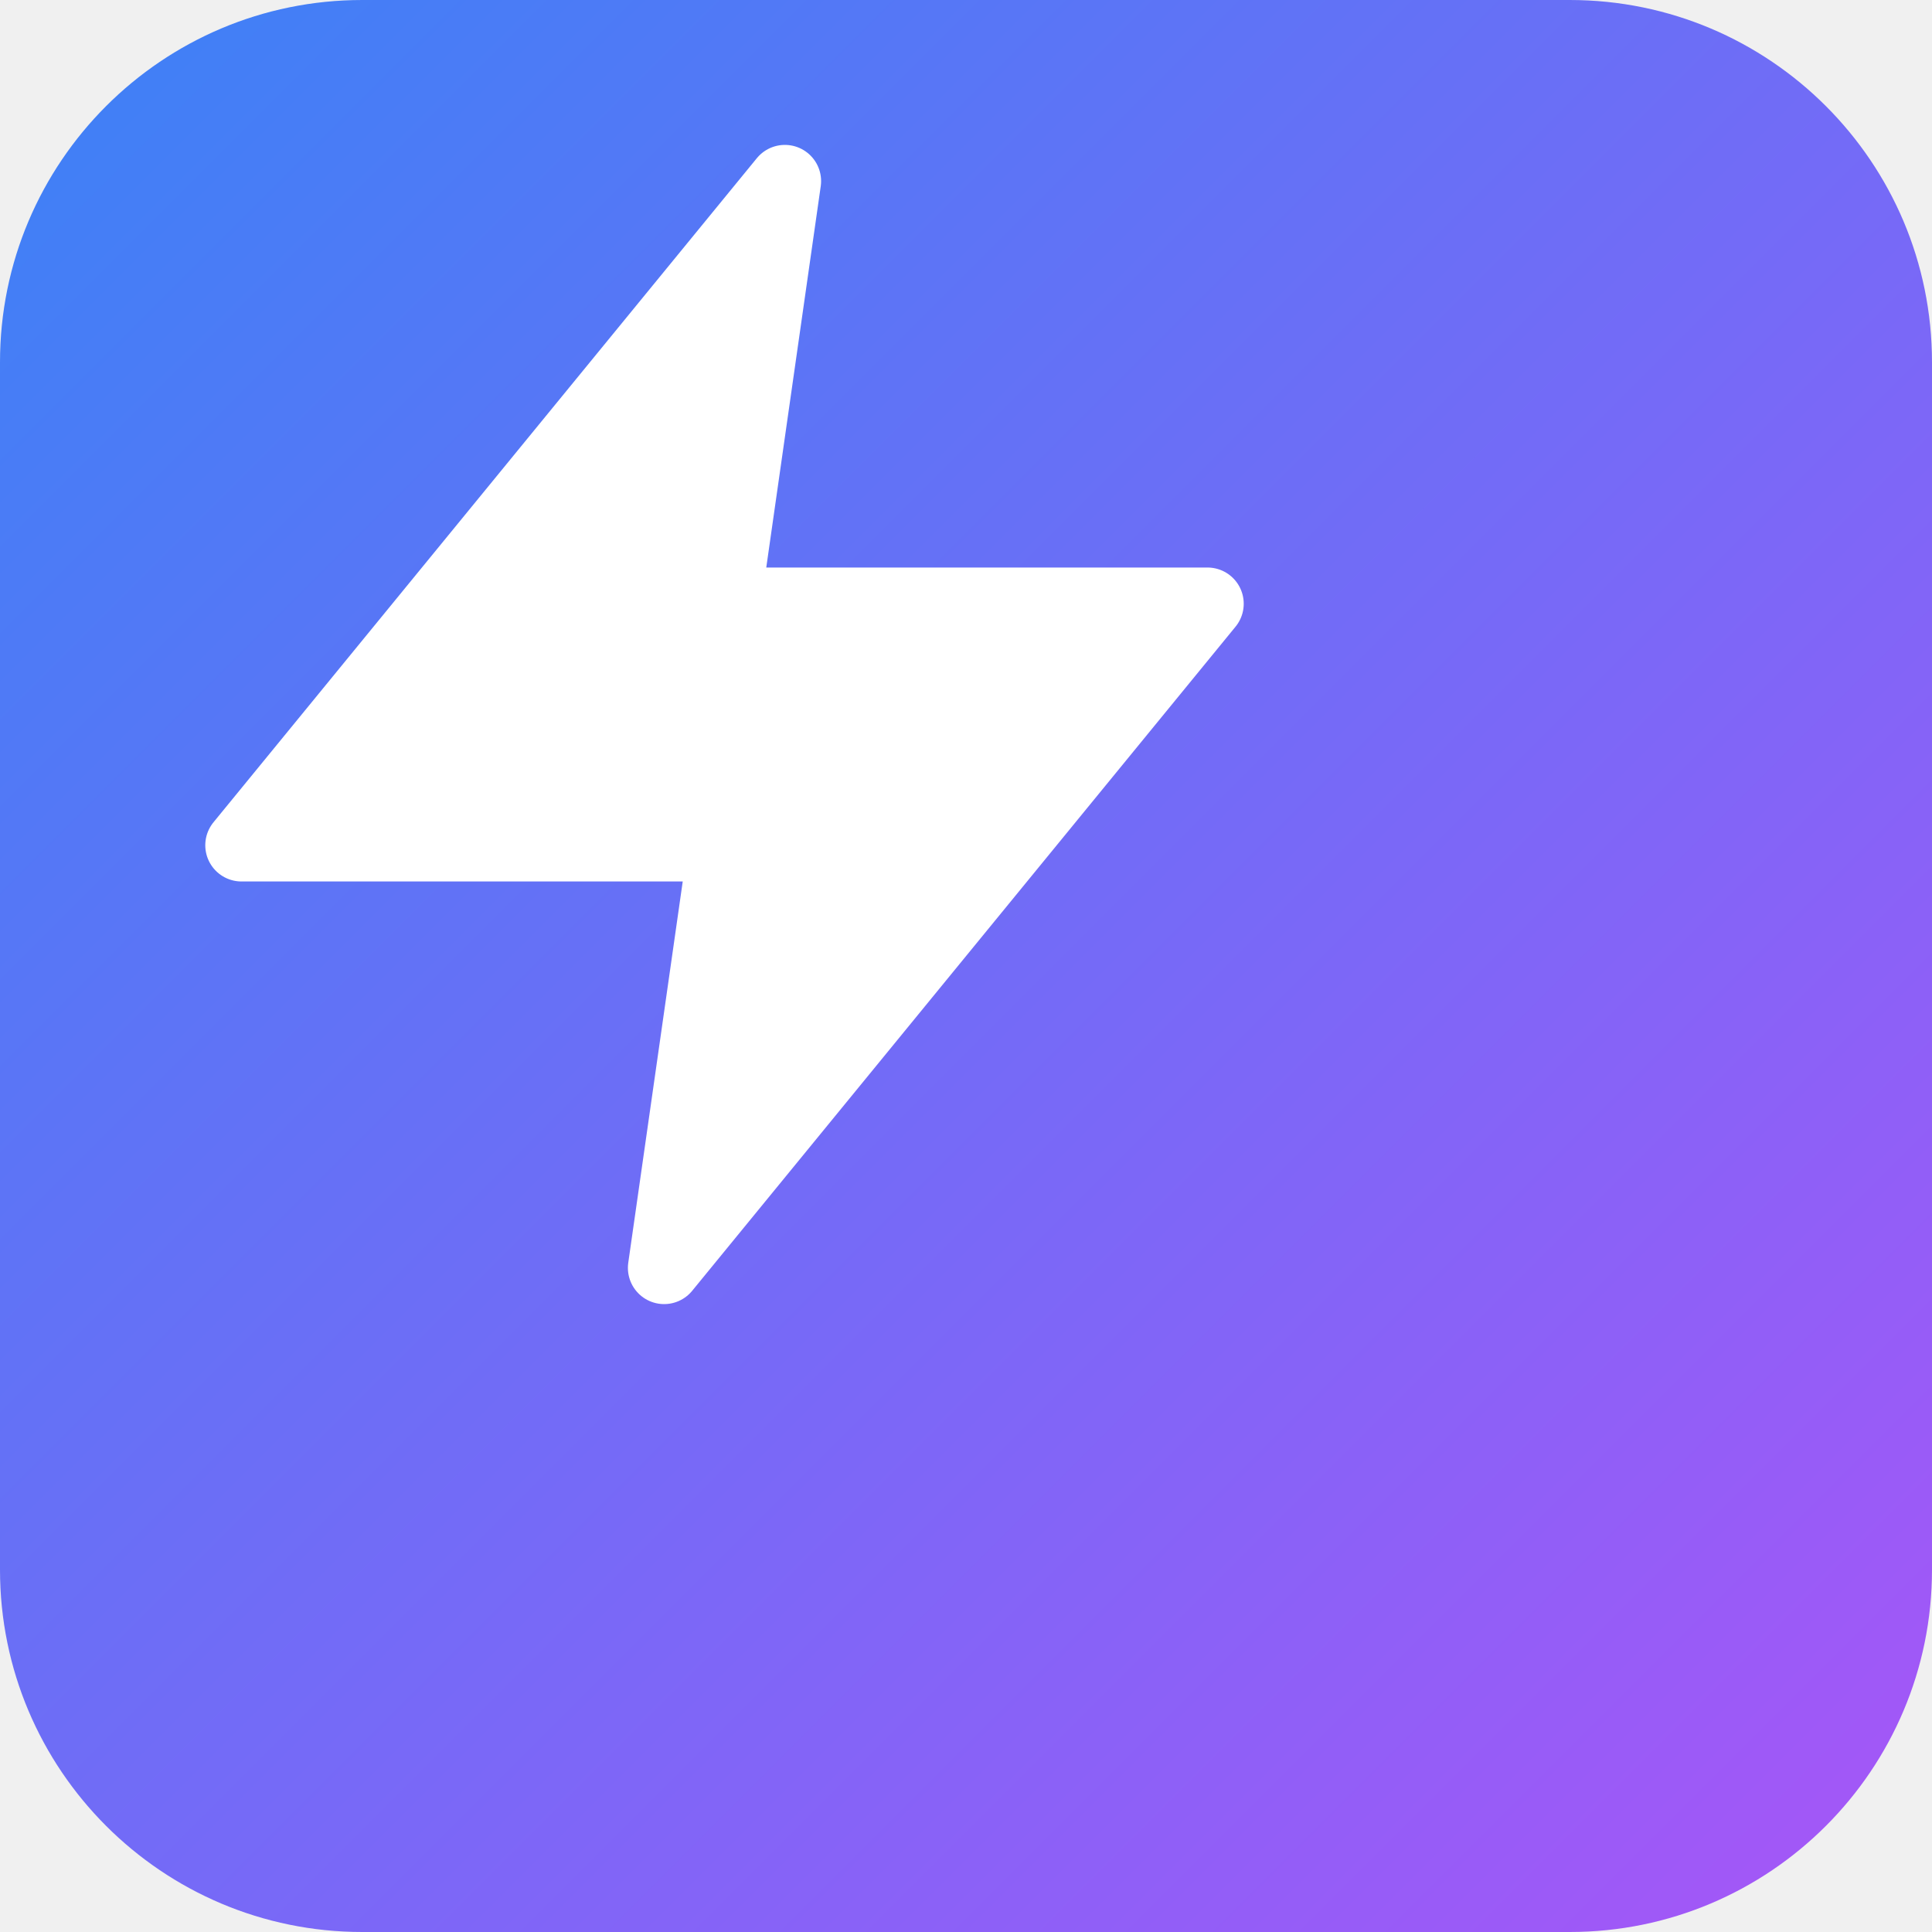
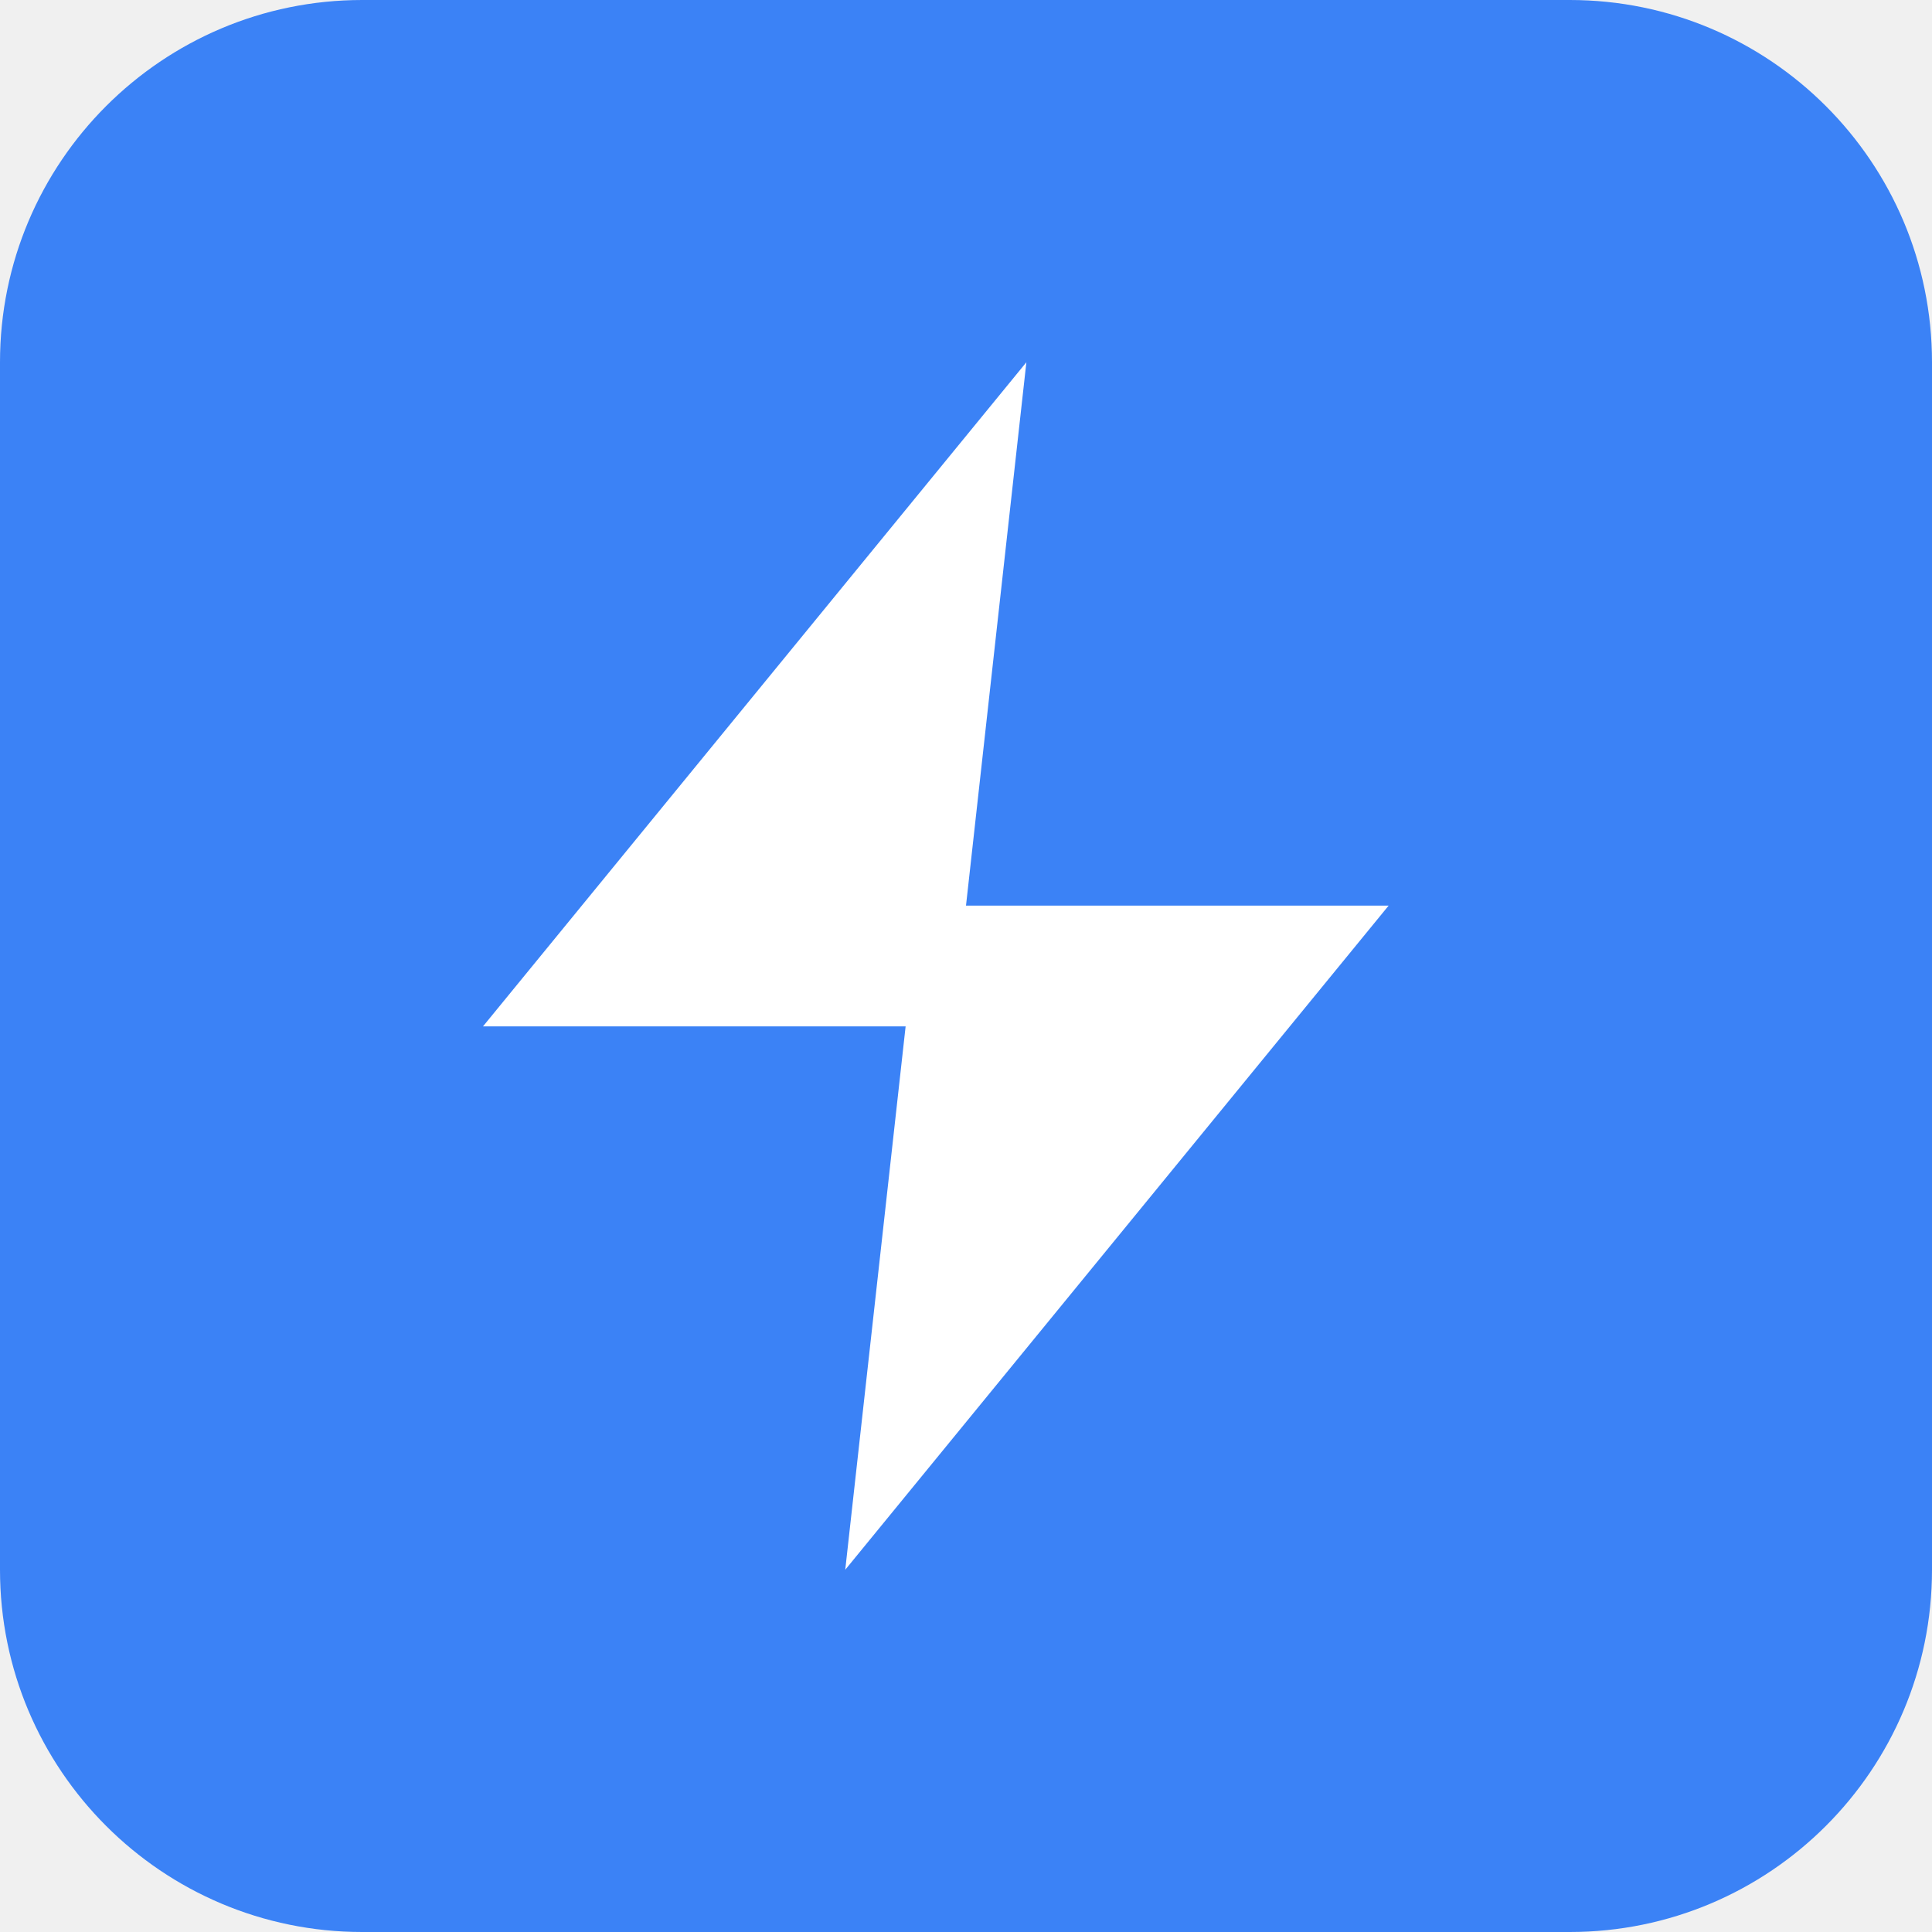
<svg xmlns="http://www.w3.org/2000/svg" width="32" height="32" viewBox="0 0 32 32" fill="none">
-   <defs>
-     <linearGradient id="gradient" x1="0%" y1="0%" x2="100%" y2="100%">
-       <stop offset="0%" style="stop-color:#3b82f6;stop-opacity:1" />
-       <stop offset="100%" style="stop-color:#a855f7;stop-opacity:1" />
-     </linearGradient>
-   </defs>
-   <rect width="32" height="32" rx="6" fill="url(#gradient)" />
-   <path d="M13 3L4 14h8l-1 7 9-11H12l1-7z" fill="white" stroke="white" stroke-width="1.2" stroke-linecap="round" stroke-linejoin="round" />
+   <rect width="32" height="32" rx="6" fill="#3b82f6" />
+   <path d="M17 6L8 17h7l-1 9 9-11h-7l1-9z" fill="white" />
</svg>
